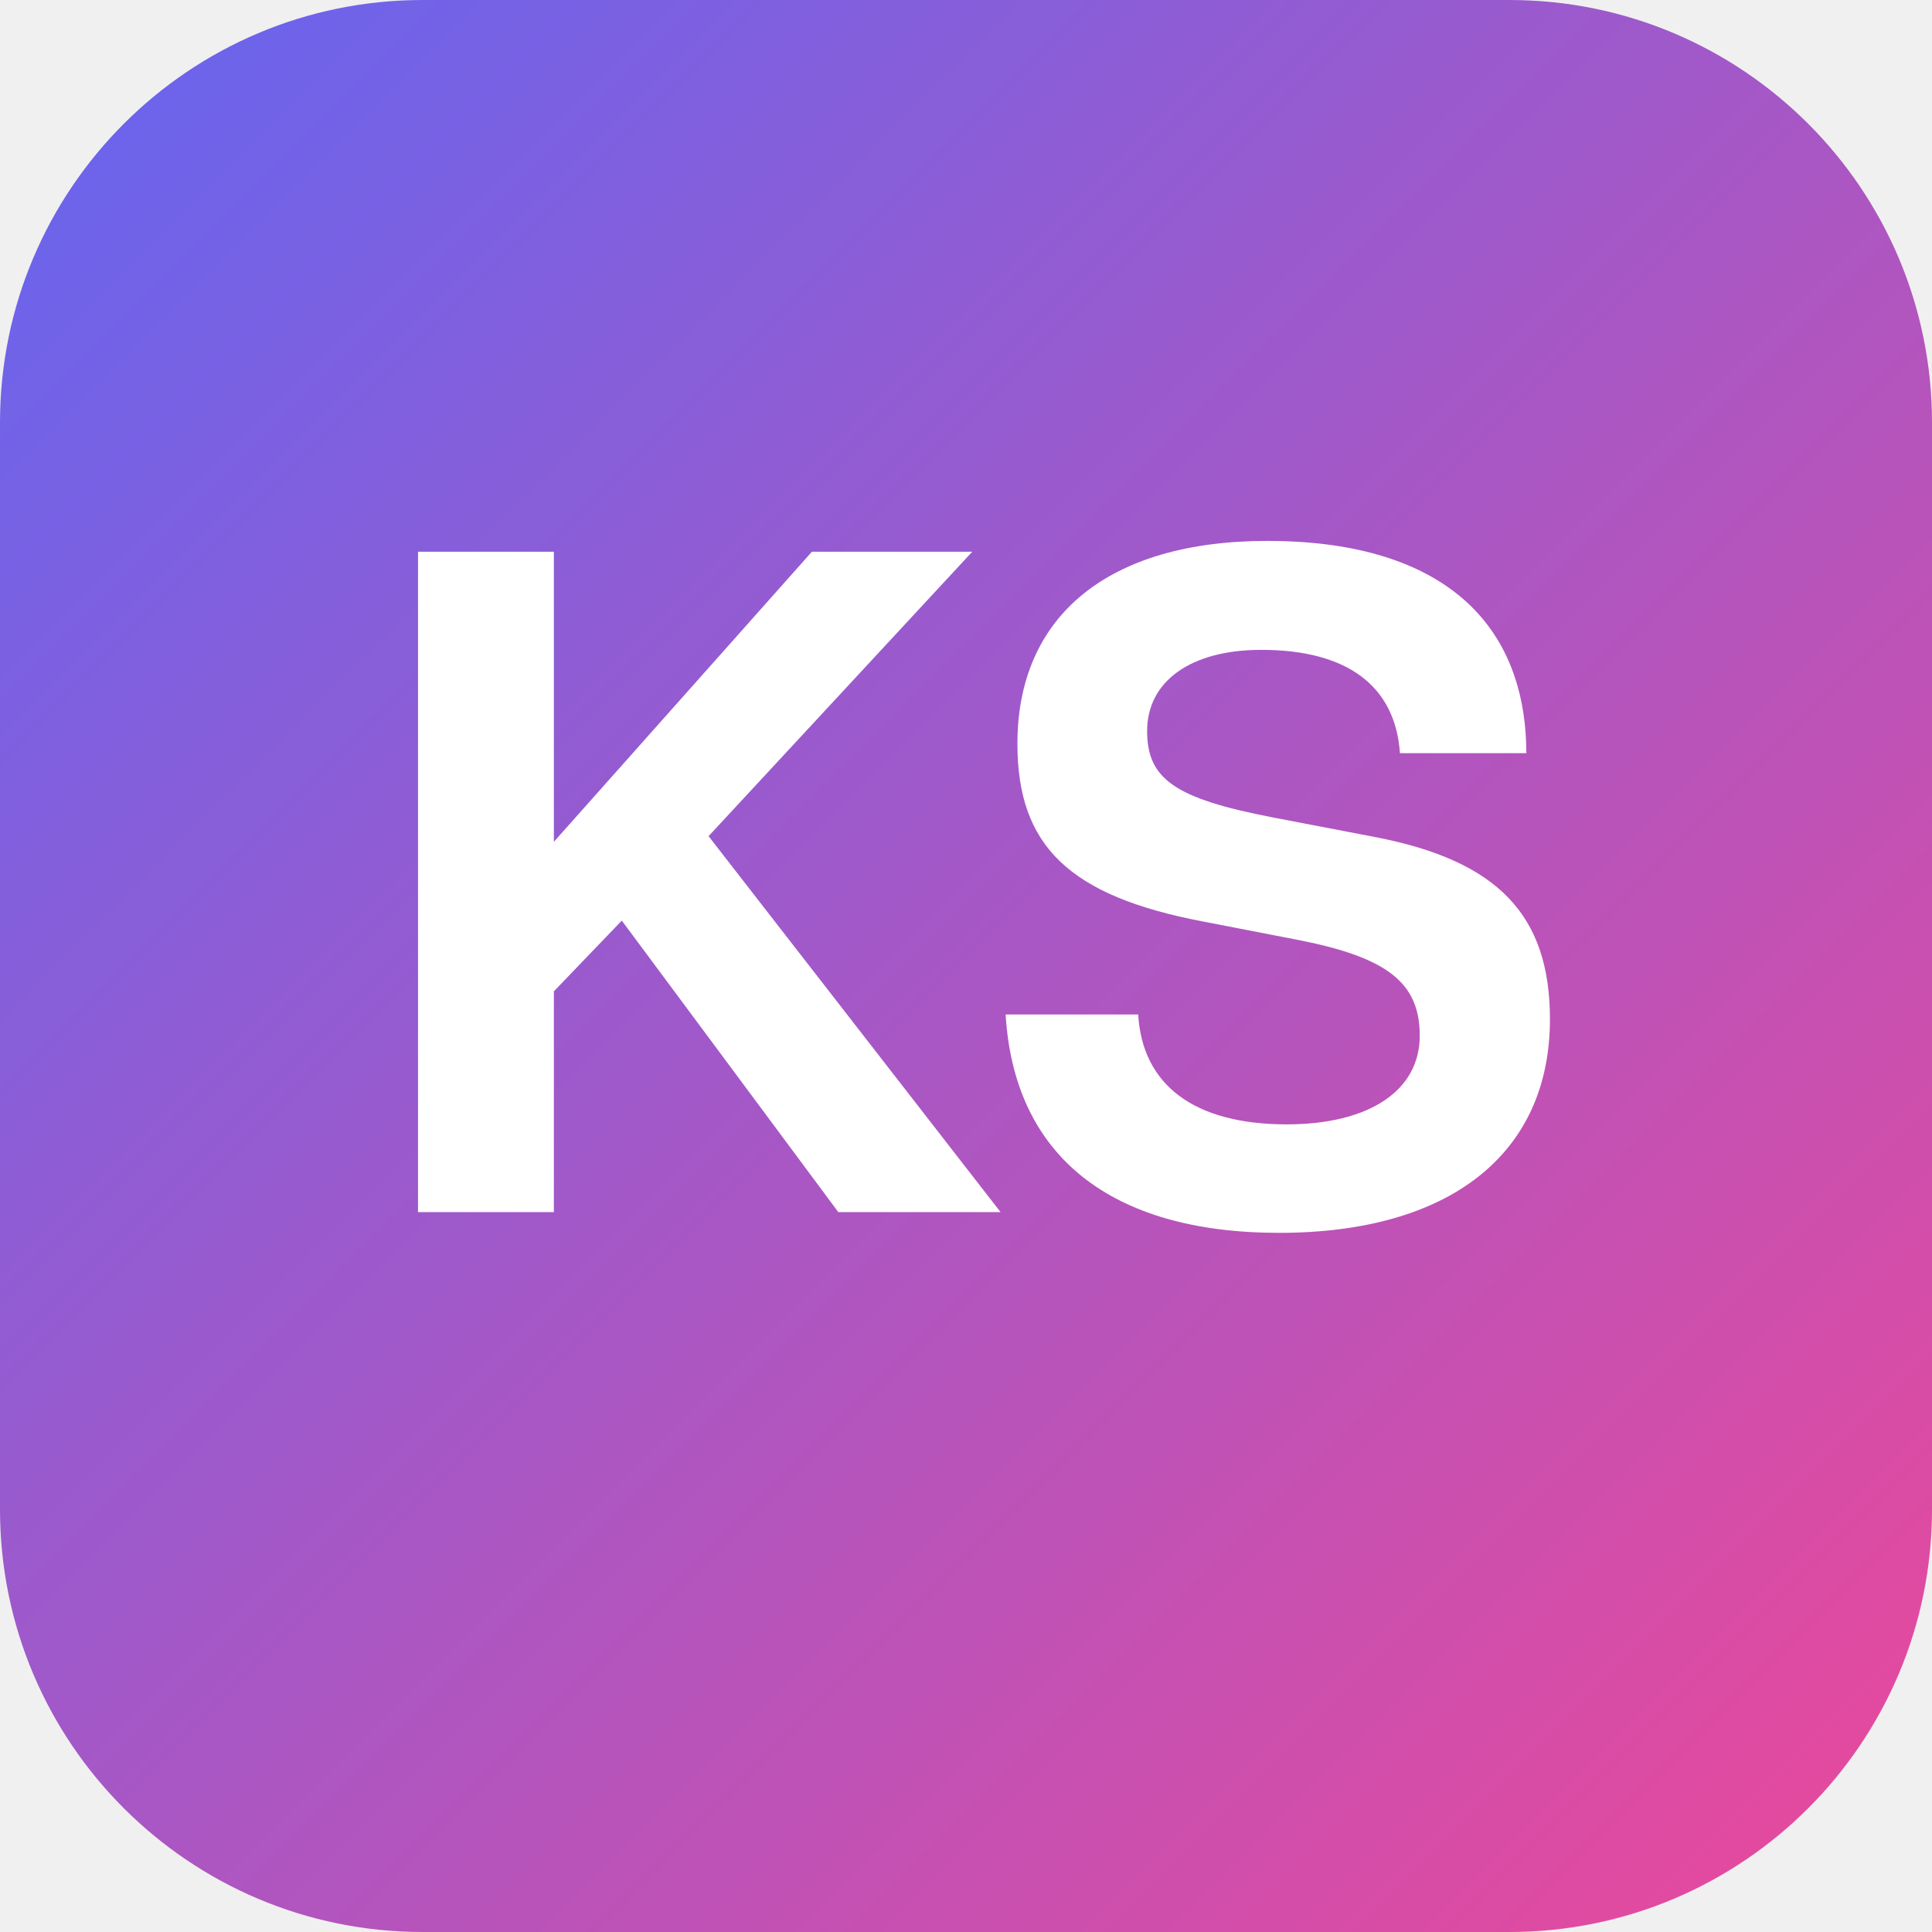
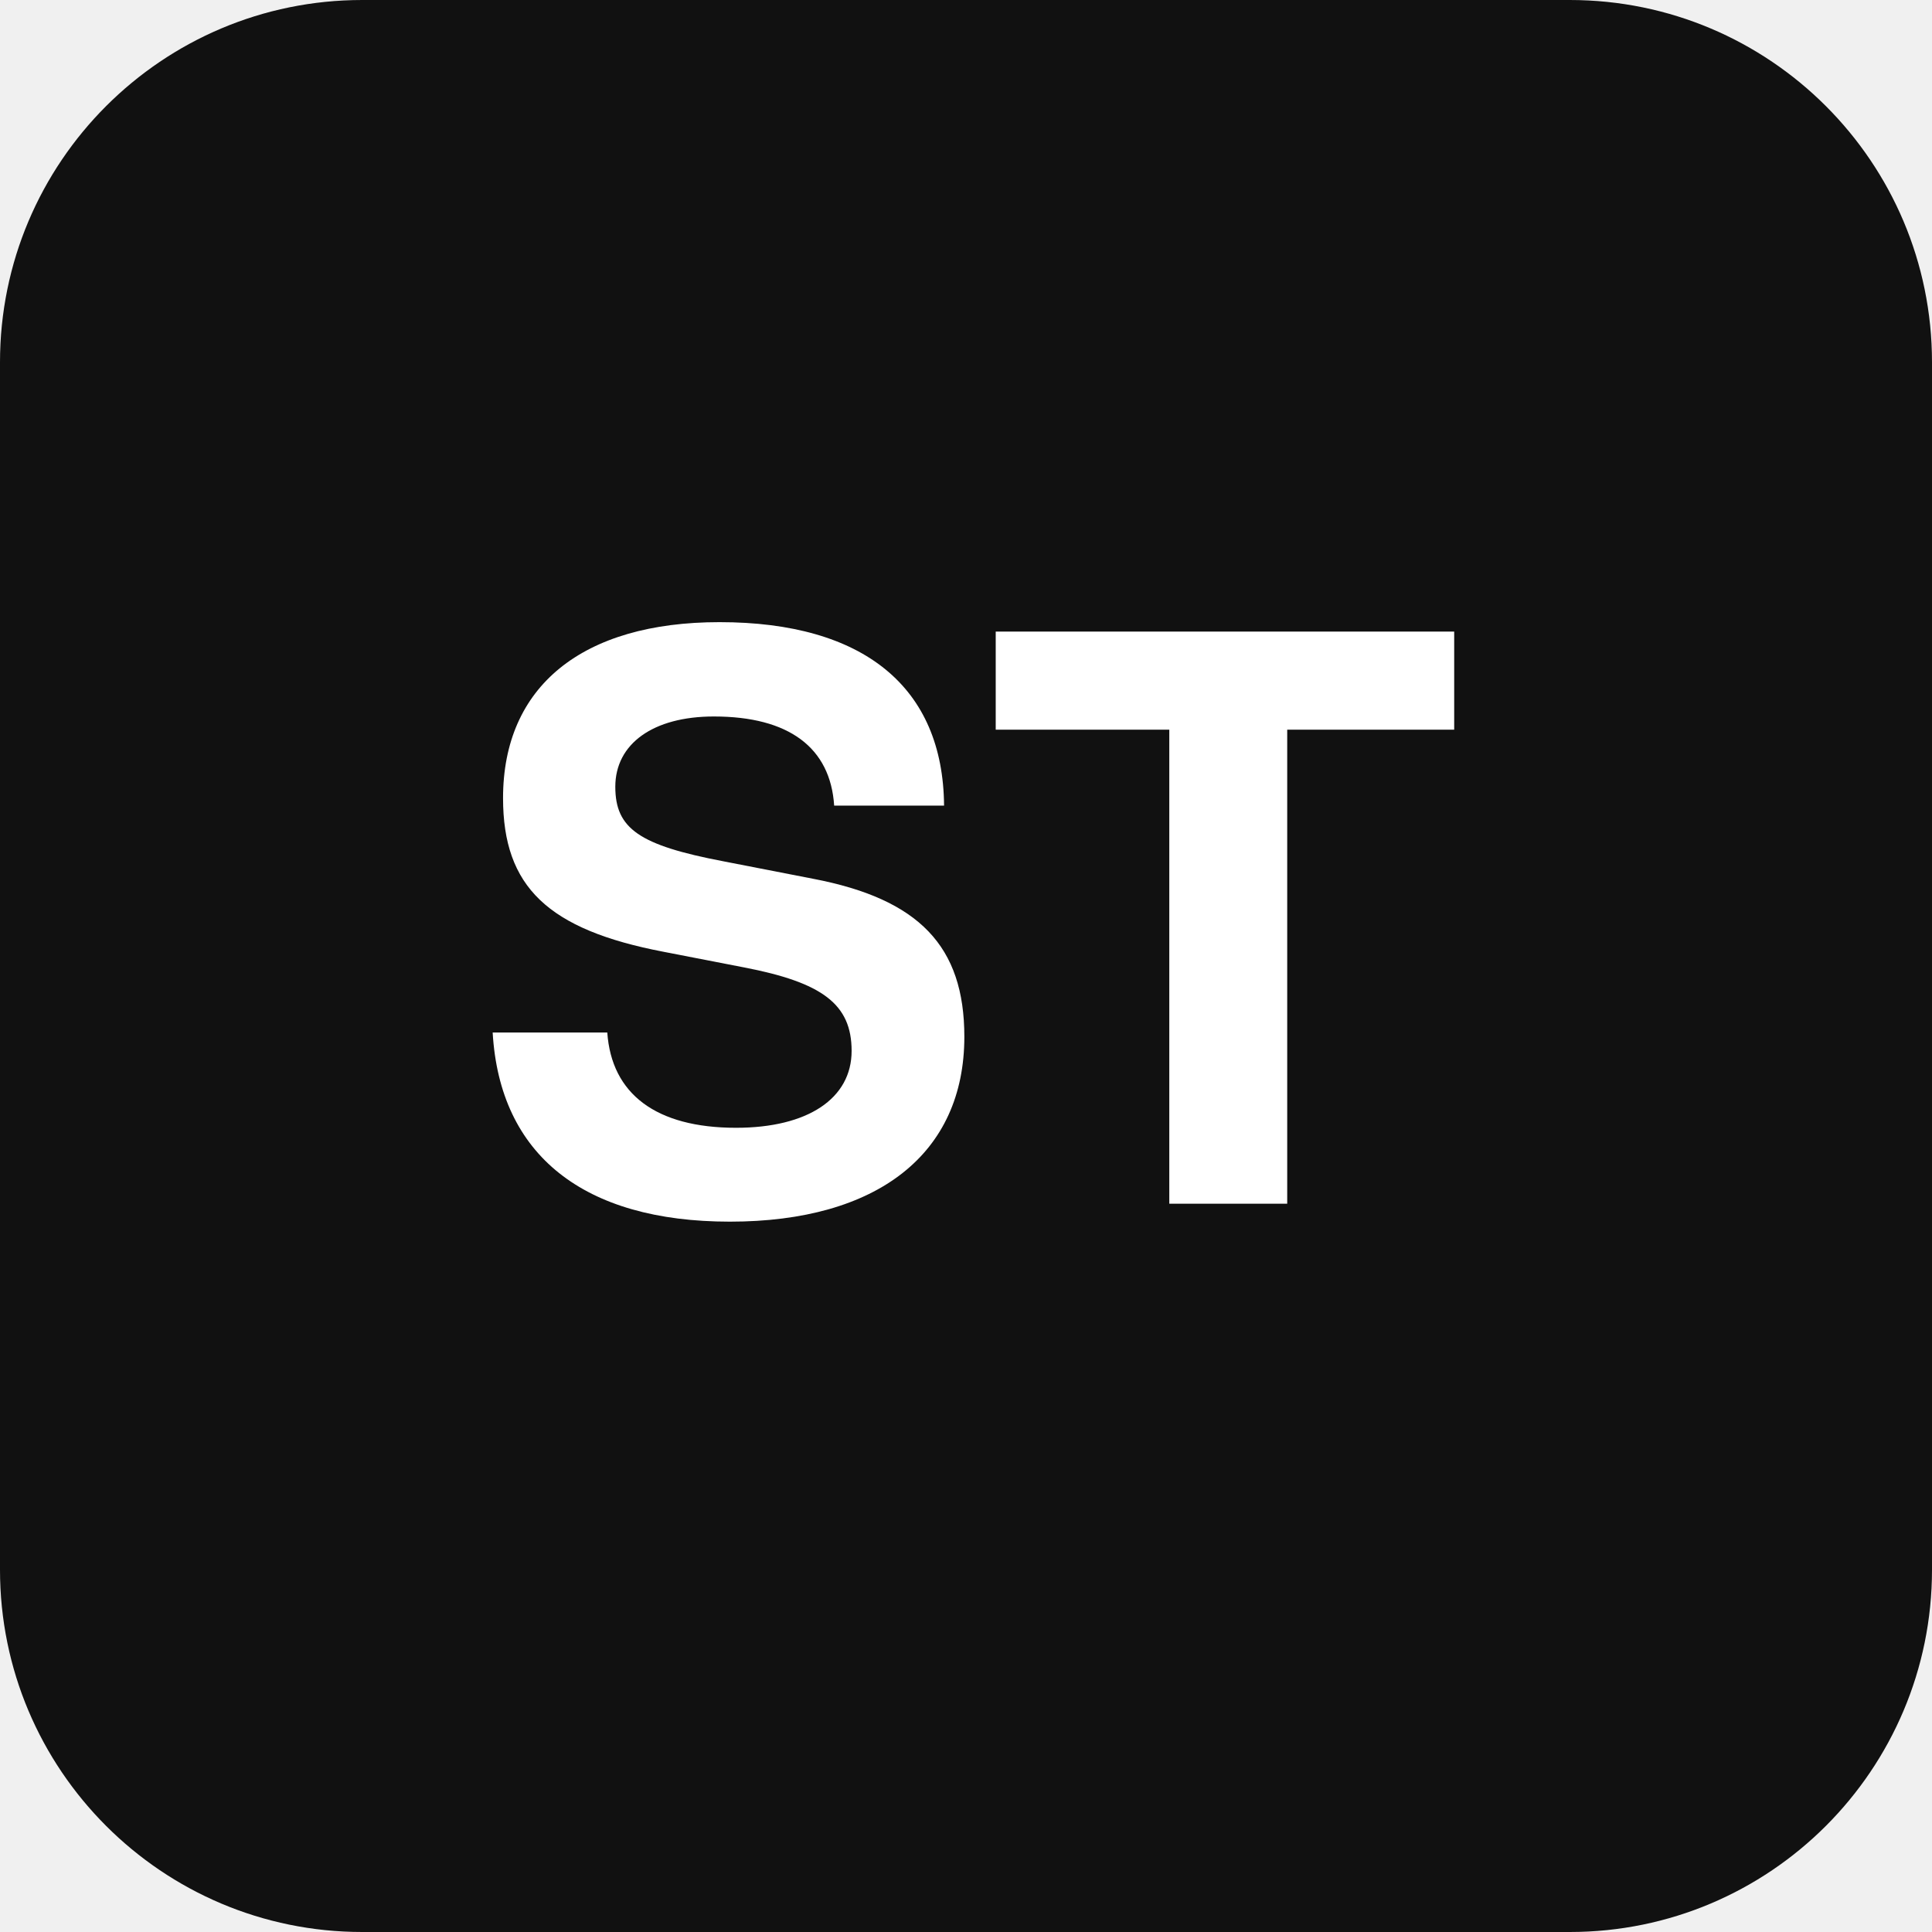
<svg xmlns="http://www.w3.org/2000/svg" viewBox="0 0 64 64">
-   <defs>
-     <linearGradient id="g" x1="0" y1="0" x2="1" y2="1">
-       <stop offset="0" stop-color="#6366f1" />
-       <stop offset="1" stop-color="#ec4899" />
-     </linearGradient>
-   </defs>
-   <rect width="64" height="64" rx="14" fill="url(#g)" />
-   <text x="50%" y="52%" dominant-baseline="central" text-anchor="middle" font-family="Segoe UI, Helvetica, Arial, sans-serif" font-size="30" font-weight="700" fill="#ffffff">KS</text>
+   <rect width="64" height="64" rx="12" fill="#111111" />
+   <text x="50%" y="53%" dominant-baseline="central" text-anchor="middle" font-family="Poppins, Segoe UI, Helvetica, Arial, sans-serif" font-size="26" font-weight="600" fill="#ffffff">ST</text>
</svg>
